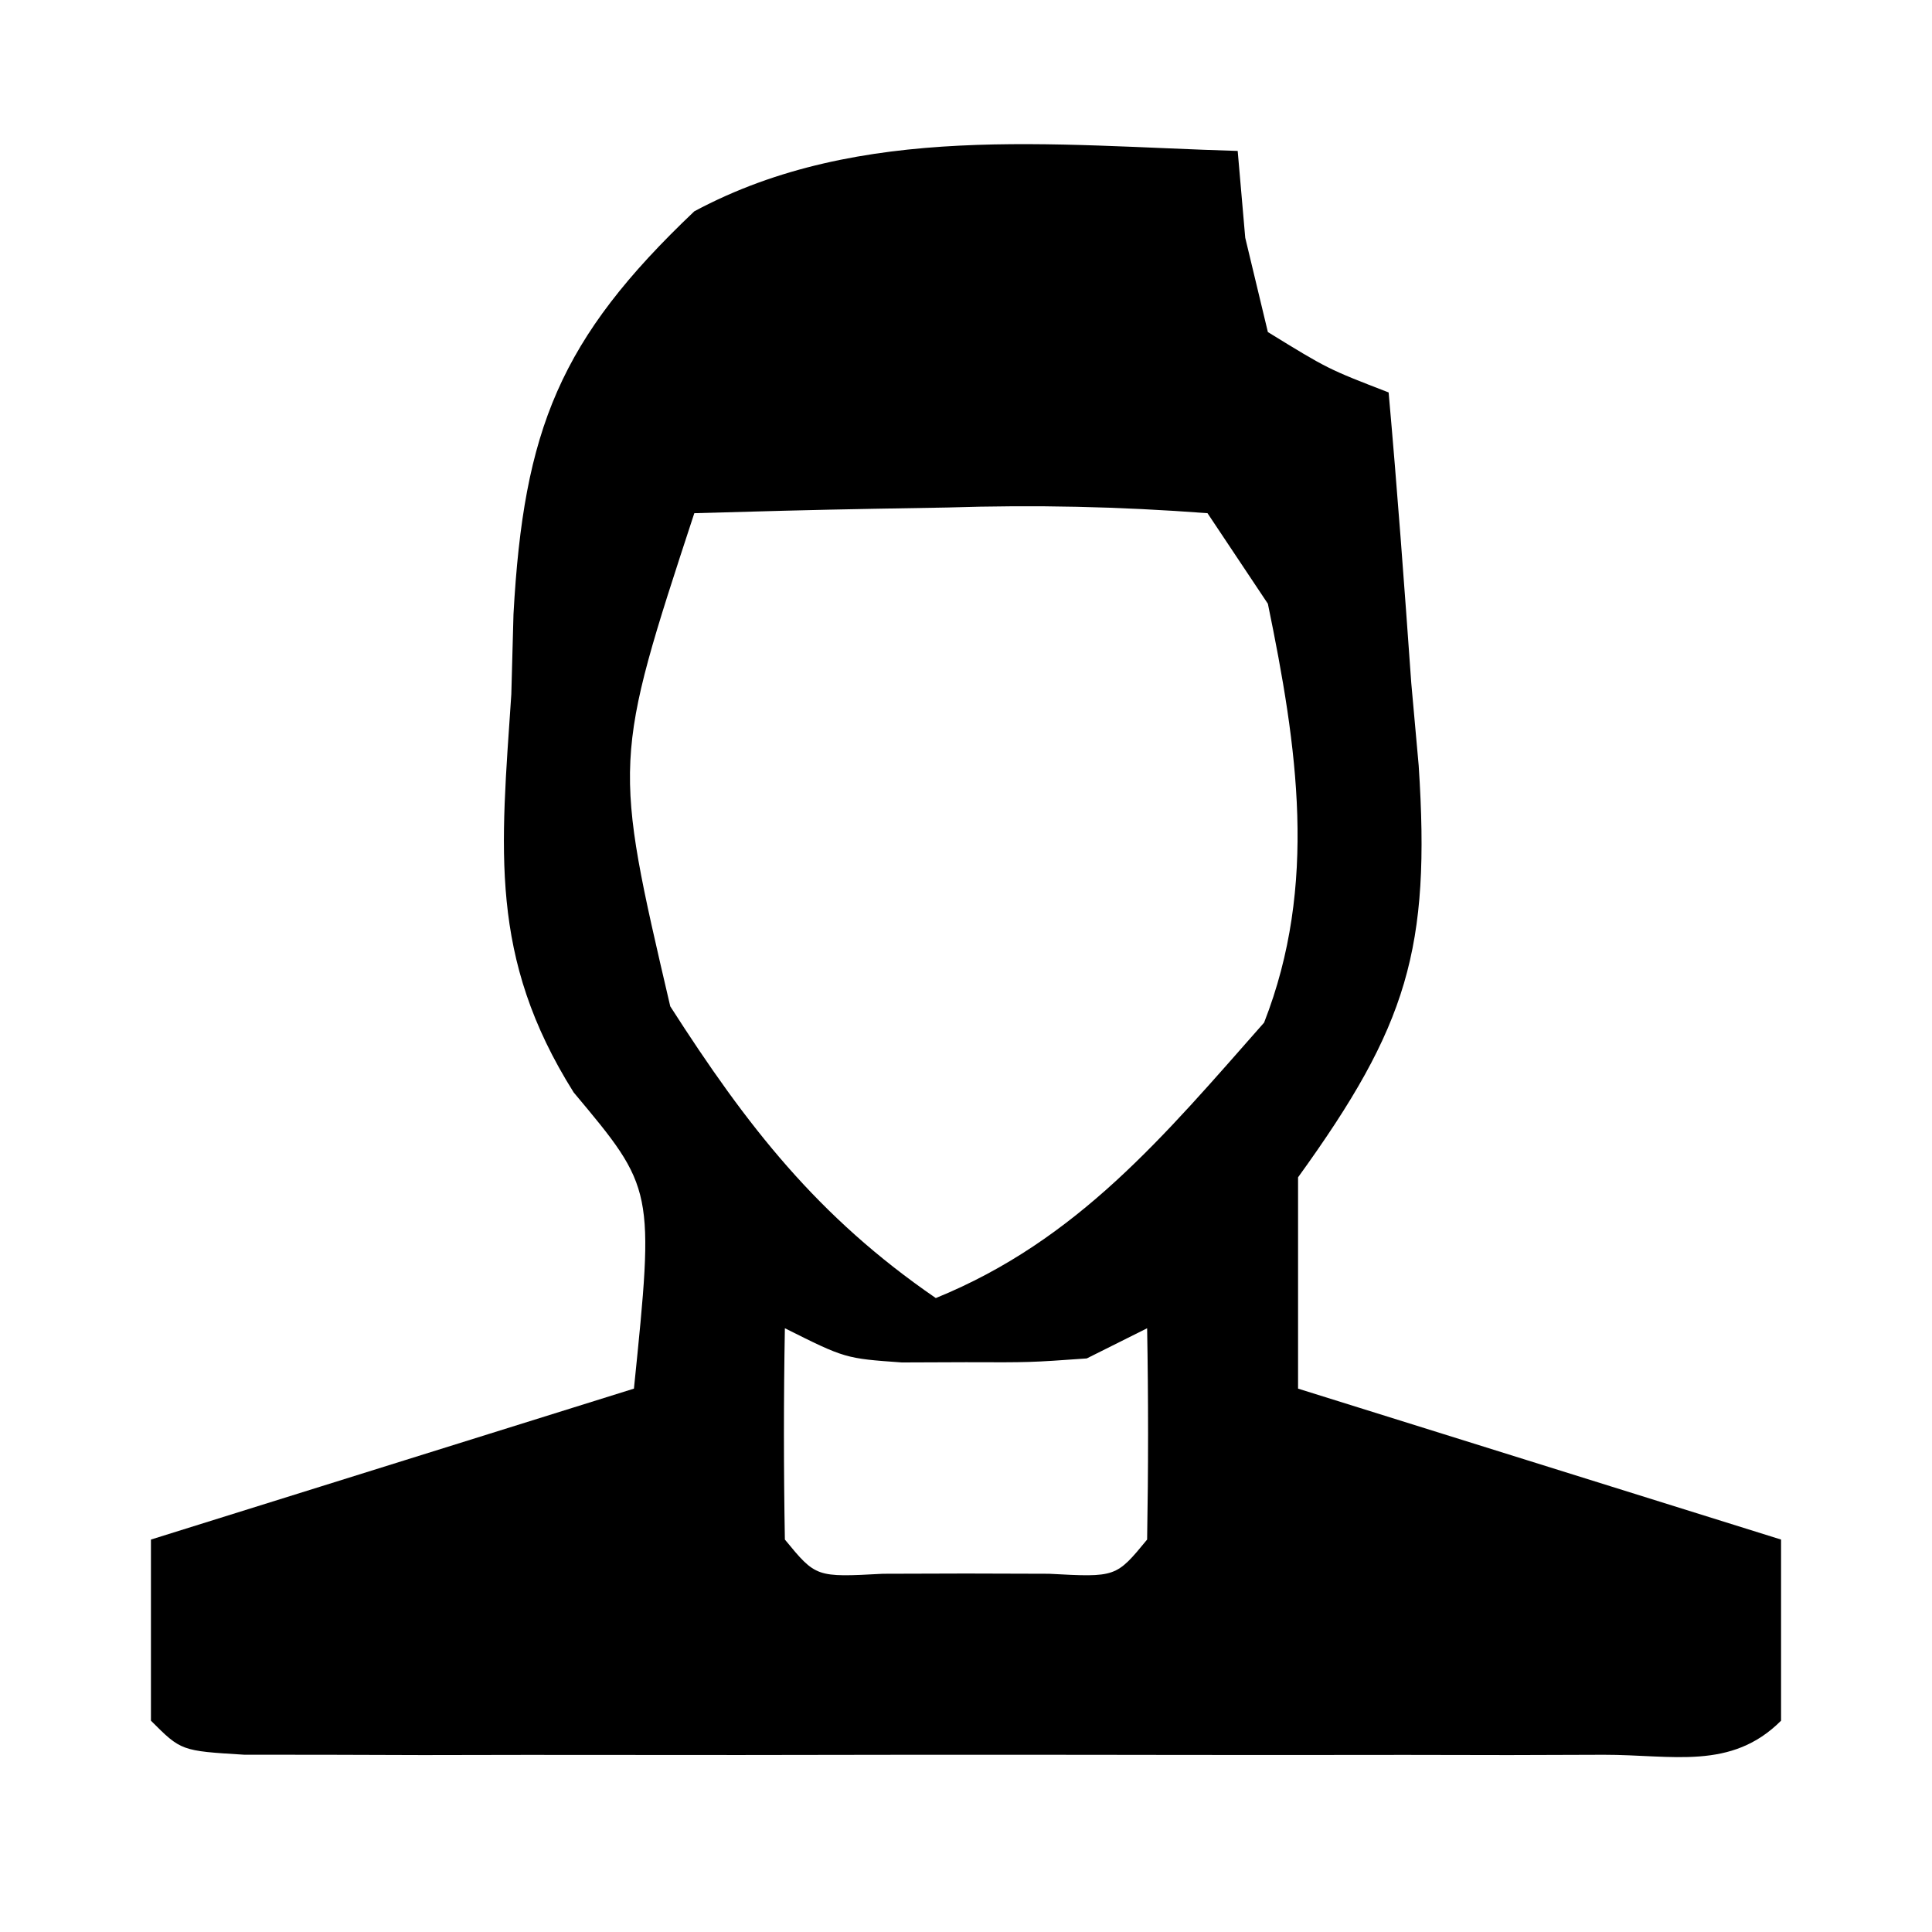
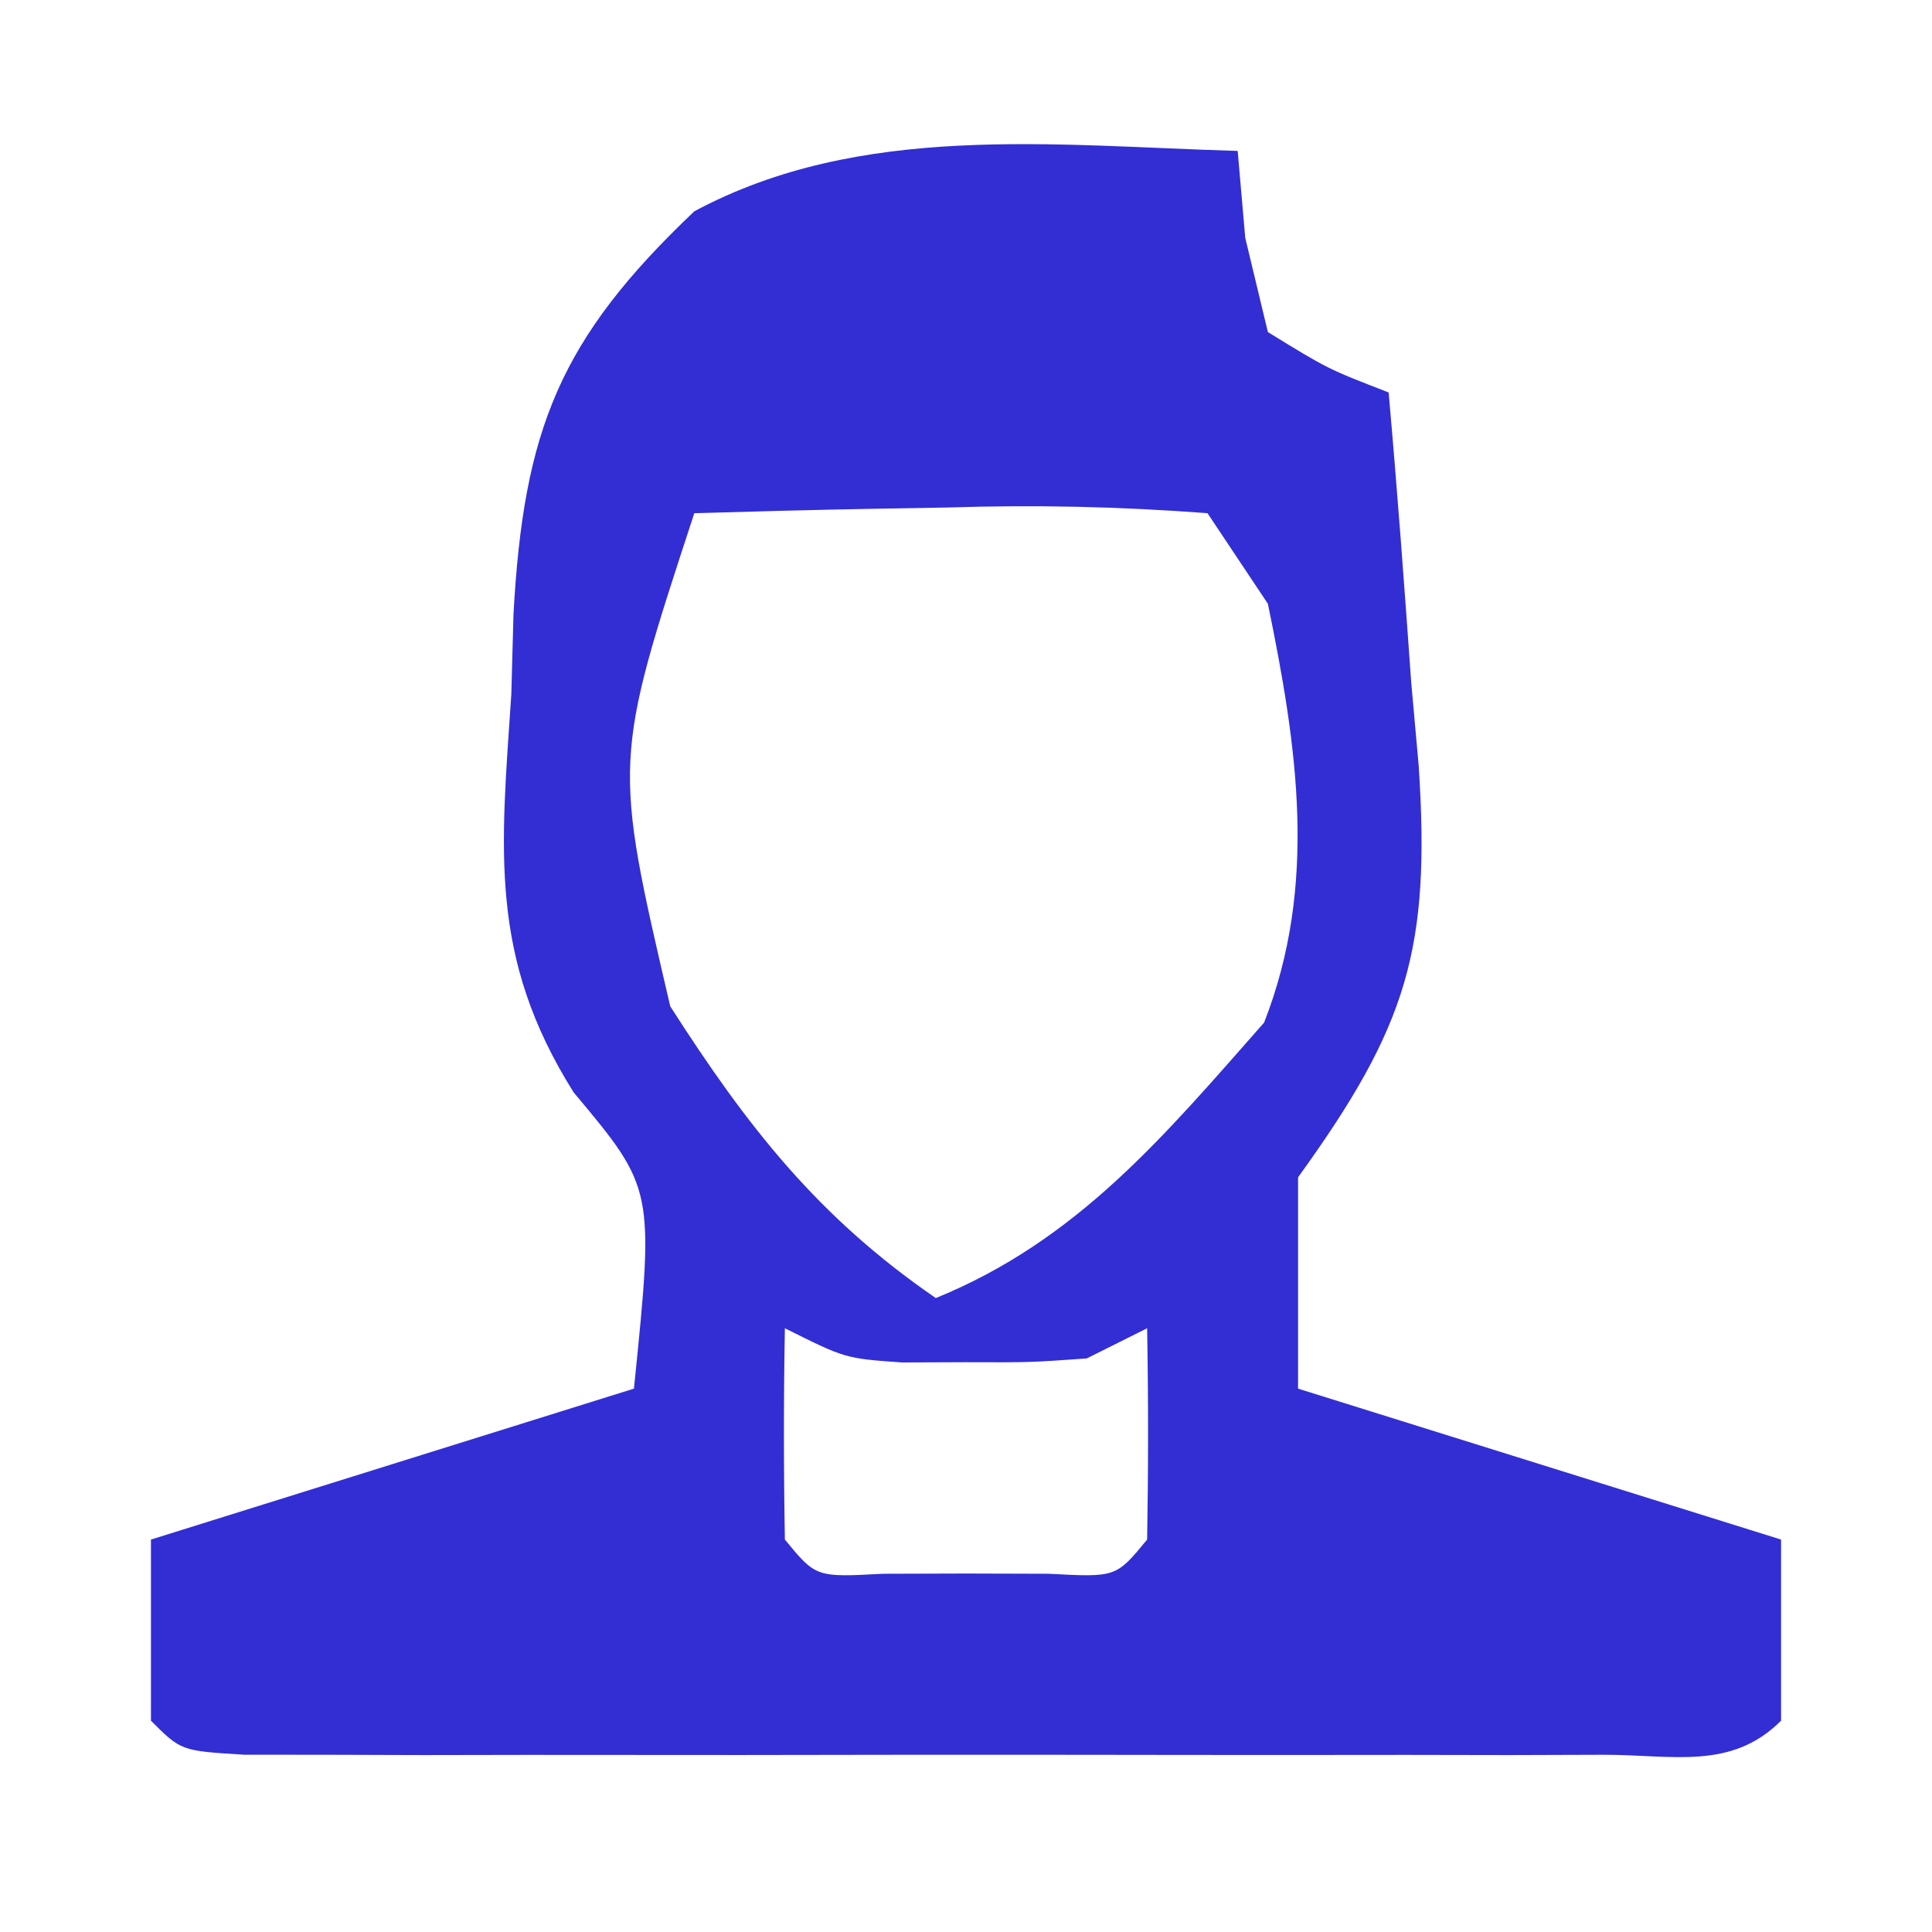
<svg xmlns="http://www.w3.org/2000/svg" version="1.1" width="64" height="64">
-   <path d="M0 0 C0.083 0.949 0.165 1.897 0.25 2.875 C0.497 3.906 0.745 4.938 1 6 C2.986 7.222 2.986 7.222 5 8 C5.286 11.206 5.522 14.414 5.75 17.625 C5.831 18.529 5.912 19.432 5.996 20.363 C6.394 26.426 5.63 28.977 2 34 C2 36.31 2 38.62 2 41 C7.28 42.65 12.56 44.3 18 46 C18 47.98 18 49.96 18 52 C16.346 53.654 14.404 53.127 12.129 53.129 C10.572 53.134 10.572 53.134 8.984 53.139 C7.29 53.136 7.29 53.136 5.562 53.133 C3.837 53.134 3.837 53.134 2.076 53.136 C-0.361 53.136 -2.799 53.135 -5.237 53.13 C-8.984 53.125 -12.73 53.13 -16.477 53.137 C-18.839 53.136 -21.201 53.135 -23.562 53.133 C-24.692 53.135 -25.821 53.137 -26.984 53.139 C-28.541 53.134 -28.541 53.134 -30.129 53.129 C-31.047 53.129 -31.966 53.128 -32.912 53.127 C-35 53 -35 53 -36 52 C-36 50.02 -36 48.04 -36 46 C-28.08 43.525 -28.08 43.525 -20 41 C-19.325 34.377 -19.325 34.377 -21.996 31.188 C-24.817 26.701 -24.408 23.163 -24.062 18 C-24.039 17.123 -24.015 16.247 -23.99 15.344 C-23.654 9.231 -22.46 6.232 -18 2 C-12.488 -0.958 -6.091 -0.177 0 0 Z M-18 12 C-20.692 20.212 -20.692 20.212 -18.797 28.336 C-16.252 32.308 -13.916 35.31 -10 38 C-5.296 36.084 -2.422 32.612 0.875 28.875 C2.661 24.312 1.977 19.743 1 15 C0.34 14.01 -0.32 13.02 -1 12 C-3.951 11.779 -6.684 11.719 -9.625 11.812 C-10.828 11.833 -10.828 11.833 -12.055 11.854 C-14.037 11.889 -16.018 11.943 -18 12 Z M-15 39 C-15.042 41.333 -15.041 43.667 -15 46 C-13.97 47.252 -13.97 47.252 -11.75 47.133 C-10.389 47.129 -10.389 47.129 -9 47.125 C-8.092 47.128 -7.185 47.13 -6.25 47.133 C-4.03 47.252 -4.03 47.252 -3 46 C-2.959 43.667 -2.958 41.333 -3 39 C-3.99 39.495 -3.99 39.495 -5 40 C-6.875 40.133 -6.875 40.133 -9 40.125 C-10.052 40.129 -10.052 40.129 -11.125 40.133 C-13 40 -13 40 -15 39 Z " fill="#000000" transform="translate(41,5)" />
+   <path d="M0 0 C0.083 0.949 0.165 1.897 0.25 2.875 C0.497 3.906 0.745 4.938 1 6 C2.986 7.222 2.986 7.222 5 8 C5.286 11.206 5.522 14.414 5.75 17.625 C5.831 18.529 5.912 19.432 5.996 20.363 C6.394 26.426 5.63 28.977 2 34 C2 36.31 2 38.62 2 41 C7.28 42.65 12.56 44.3 18 46 C18 47.98 18 49.96 18 52 C16.346 53.654 14.404 53.127 12.129 53.129 C10.572 53.134 10.572 53.134 8.984 53.139 C7.29 53.136 7.29 53.136 5.562 53.133 C3.837 53.134 3.837 53.134 2.076 53.136 C-0.361 53.136 -2.799 53.135 -5.237 53.13 C-8.984 53.125 -12.73 53.13 -16.477 53.137 C-18.839 53.136 -21.201 53.135 -23.562 53.133 C-24.692 53.135 -25.821 53.137 -26.984 53.139 C-28.541 53.134 -28.541 53.134 -30.129 53.129 C-31.047 53.129 -31.966 53.128 -32.912 53.127 C-35 53 -35 53 -36 52 C-36 50.02 -36 48.04 -36 46 C-28.08 43.525 -28.08 43.525 -20 41 C-19.325 34.377 -19.325 34.377 -21.996 31.188 C-24.817 26.701 -24.408 23.163 -24.062 18 C-24.039 17.123 -24.015 16.247 -23.99 15.344 C-23.654 9.231 -22.46 6.232 -18 2 C-12.488 -0.958 -6.091 -0.177 0 0 Z M-18 12 C-20.692 20.212 -20.692 20.212 -18.797 28.336 C-16.252 32.308 -13.916 35.31 -10 38 C-5.296 36.084 -2.422 32.612 0.875 28.875 C2.661 24.312 1.977 19.743 1 15 C0.34 14.01 -0.32 13.02 -1 12 C-3.951 11.779 -6.684 11.719 -9.625 11.812 C-10.828 11.833 -10.828 11.833 -12.055 11.854 C-14.037 11.889 -16.018 11.943 -18 12 Z M-15 39 C-15.042 41.333 -15.041 43.667 -15 46 C-13.97 47.252 -13.97 47.252 -11.75 47.133 C-10.389 47.129 -10.389 47.129 -9 47.125 C-8.092 47.128 -7.185 47.13 -6.25 47.133 C-4.03 47.252 -4.03 47.252 -3 46 C-2.959 43.667 -2.958 41.333 -3 39 C-3.99 39.495 -3.99 39.495 -5 40 C-6.875 40.133 -6.875 40.133 -9 40.125 C-10.052 40.129 -10.052 40.129 -11.125 40.133 C-13 40 -13 40 -15 39 Z " fill="#322ED4" transform="translate(41,5)" />
</svg>
